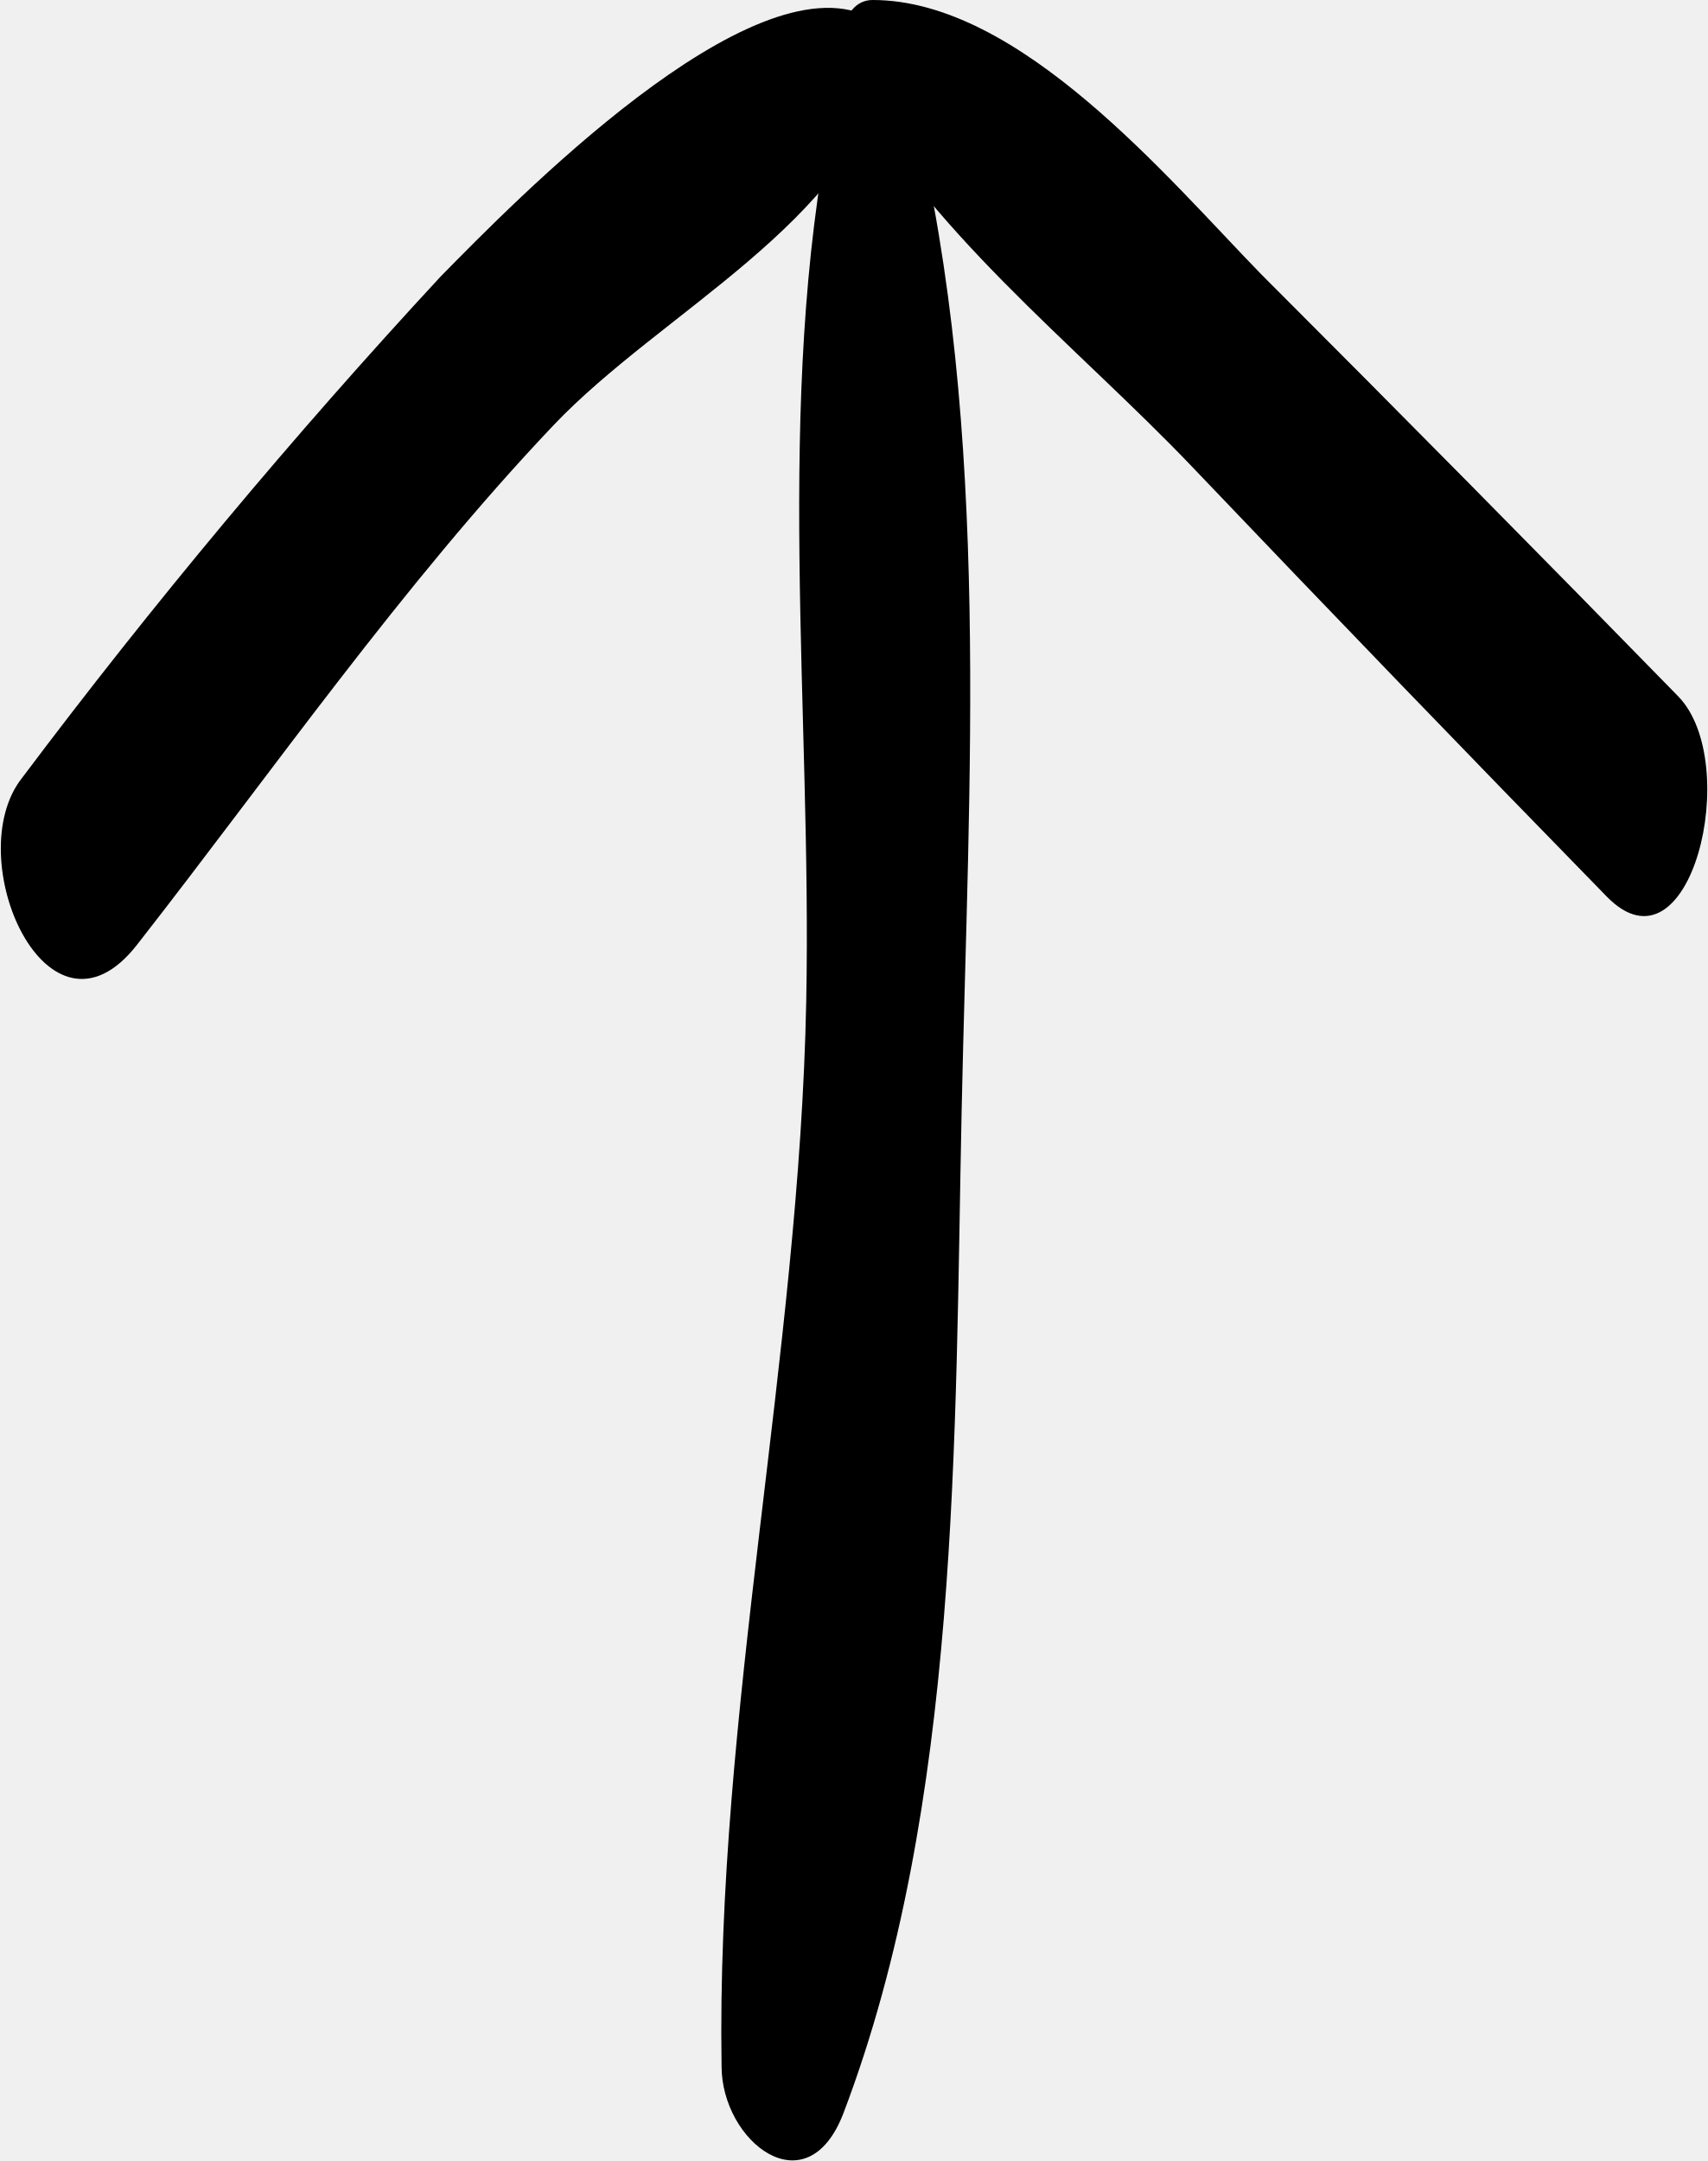
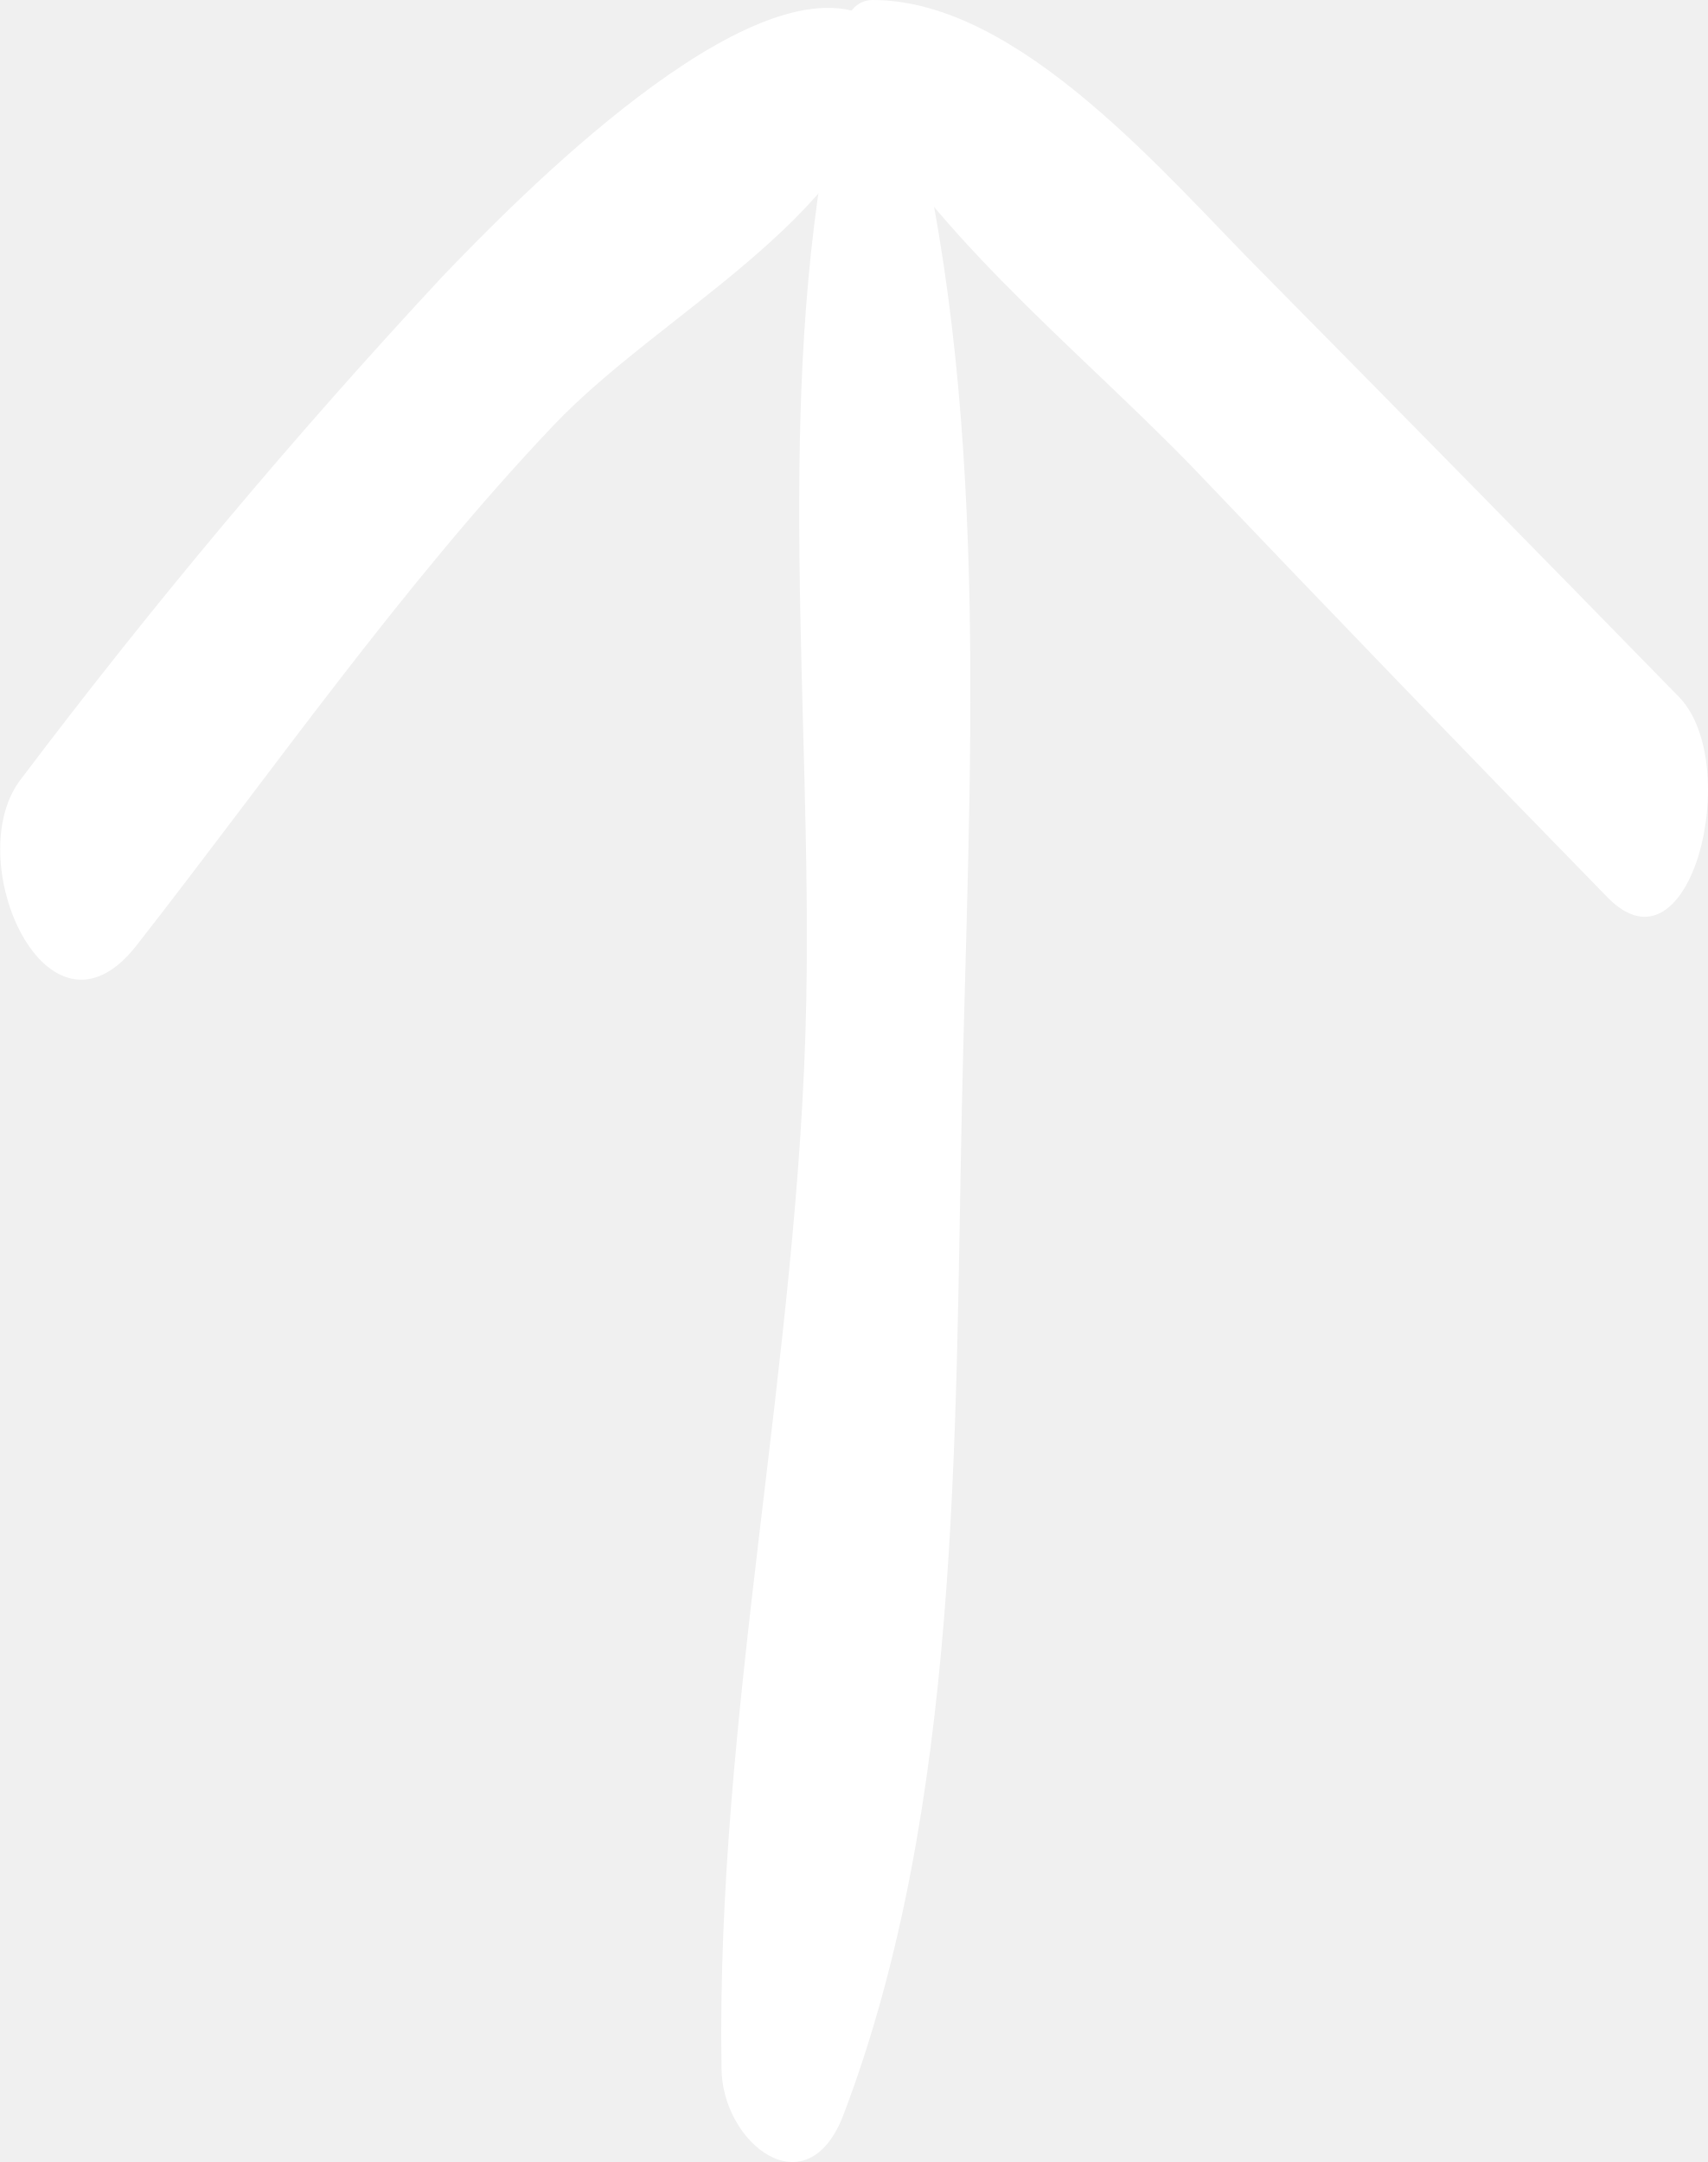
- <svg xmlns="http://www.w3.org/2000/svg" id="Laag_2" data-name="Laag 2" viewBox="0 0 27.02 34.2">
-   <path d="M15.91,1.3c1.23,2.37,3.65,4.23,5.49,6.16q3.26,3.42,6.56,6.8c1.32,1.35,2.16-2.11,1.13-3.17q-3.28-3.36-6.6-6.68C21,2.88,18.67.07,16.34,0.07c-0.53,0-.6.89-0.43,1.23h0Z" transform="translate(-2.53 -0.07)" />
-   <path d="M16.27,0.33c-1.87-.9-5.6,2.93-6.77,4.12a100.82,100.82,0,0,0-6.62,7.93c-1,1.26.41,4.45,1.82,2.64,2.15-2.75,4.19-5.69,6.59-8.22C13,5,16,3.6,16.59,1.12A0.73,0.73,0,0,0,16.27.33h0Z" transform="translate(-2.53 -0.07)" />
-   <path d="M15.69,1.91c-0.91,4.55-.31,9.39-0.4,14-0.11,5.64-1.43,11.26-1.34,16.86,0,1.19,1.35,2.26,1.93.74,1.85-4.87,1.76-10.71,1.87-15.89S18.22,6.89,17,1.87c-0.23-1-1.16-.94-1.36,0h0Z" transform="translate(-2.53 -0.07)" />
+ <svg xmlns="http://www.w3.org/2000/svg" id="Laag_2" data-name="Laag 2" viewBox="0 0 27.01 34.19">
+   <defs>
+     <style>.cls-1{fill:#fff;}</style>
+   </defs>
+   <path class="cls-1" d="M13.38,1.23C14.61,3.6,17,5.46,18.87,7.39q3.26,3.42,6.56,6.8c1.32,1.35,2.16-2.11,1.13-3.17Q23.28,7.66,20,4.34C18.47,2.81,16.14,0,13.81,0c-0.53,0-.6.89-0.43,1.23h0Z" transform="translate(-0.01)" />
+   <path class="cls-1" d="M13.74,0.26C11.87-.64,8.14,3.19,7,4.38A100.82,100.82,0,0,0,.35,12.31c-1,1.26.41,4.45,1.82,2.64C4.32,12.2,6.36,9.26,8.76,6.73c1.71-1.8,4.71-3.2,5.3-5.68A0.73,0.73,0,0,0,13.74.26h0Z" transform="translate(-0.01)" />
+   <path class="cls-1" d="M13.16,1.84c-0.91,4.55-.31,9.39-0.4,14-0.11,5.64-1.43,11.26-1.34,16.86,0,1.19,1.35,2.26,1.93.74,1.85-4.87,1.76-10.71,1.87-15.89S15.69,6.82,14.47,1.8c-0.23-1-1.16-.94-1.36,0h0Z" transform="translate(-0.01)" />
</svg>
